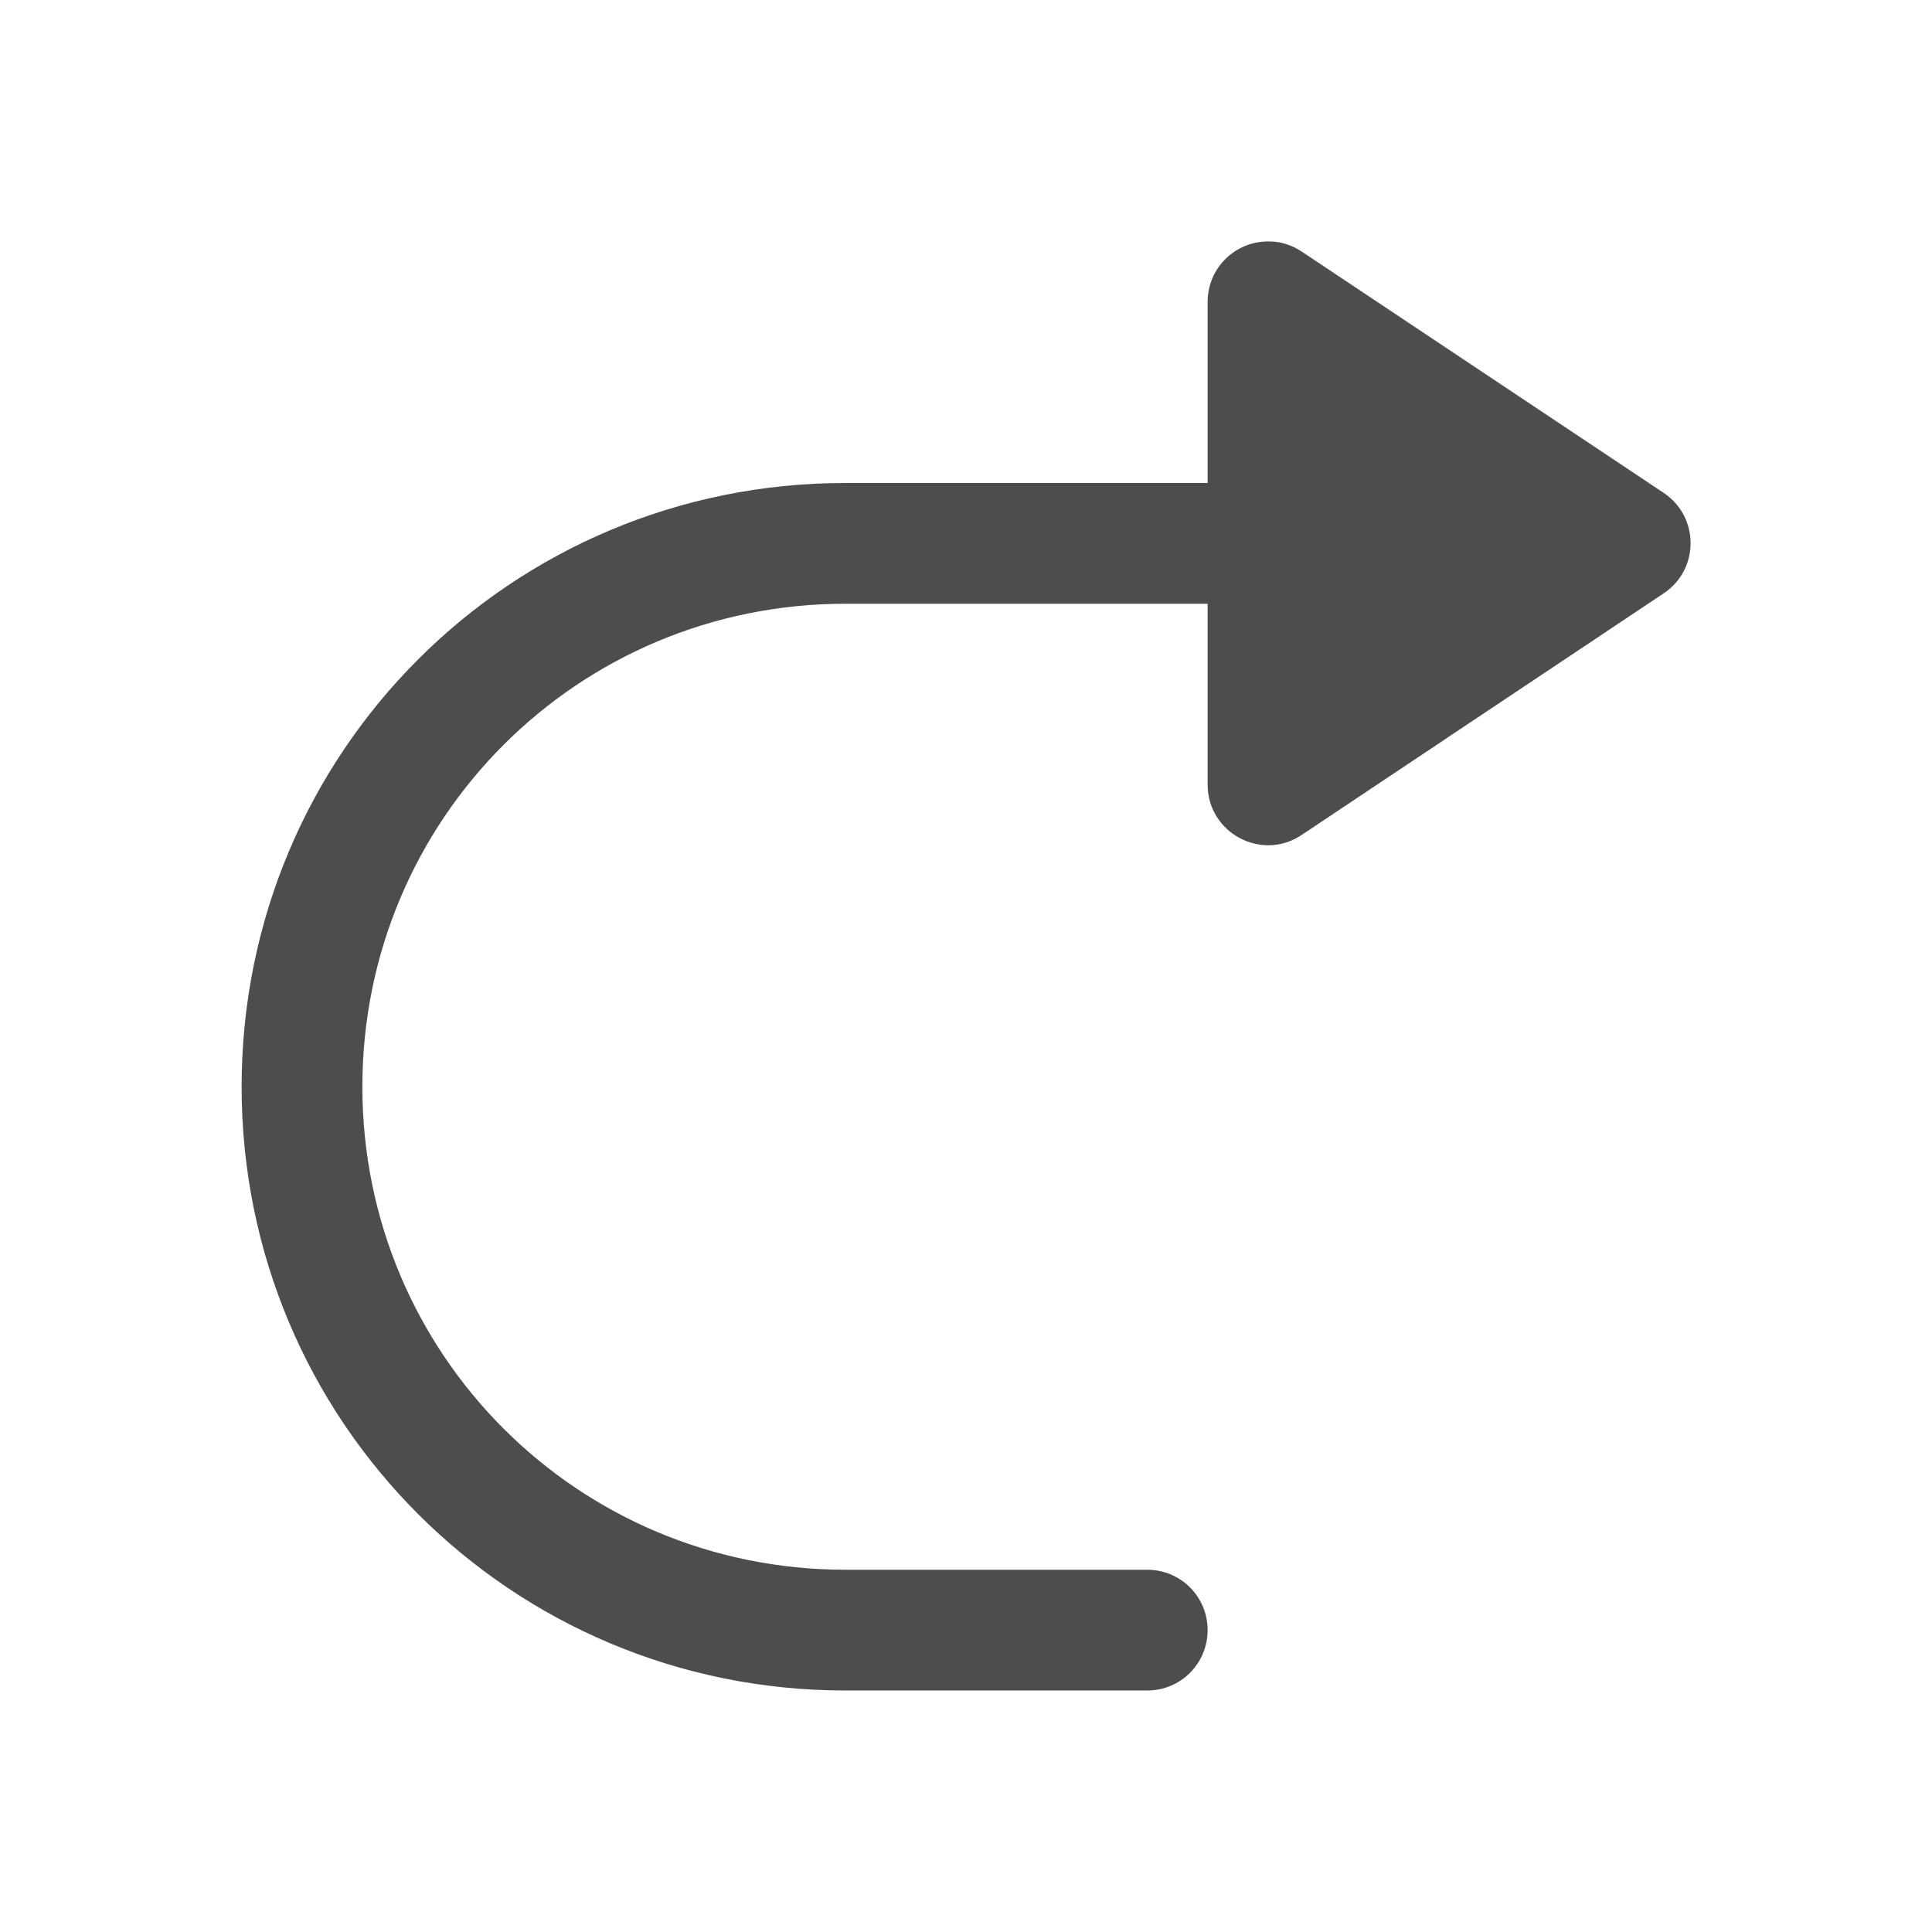
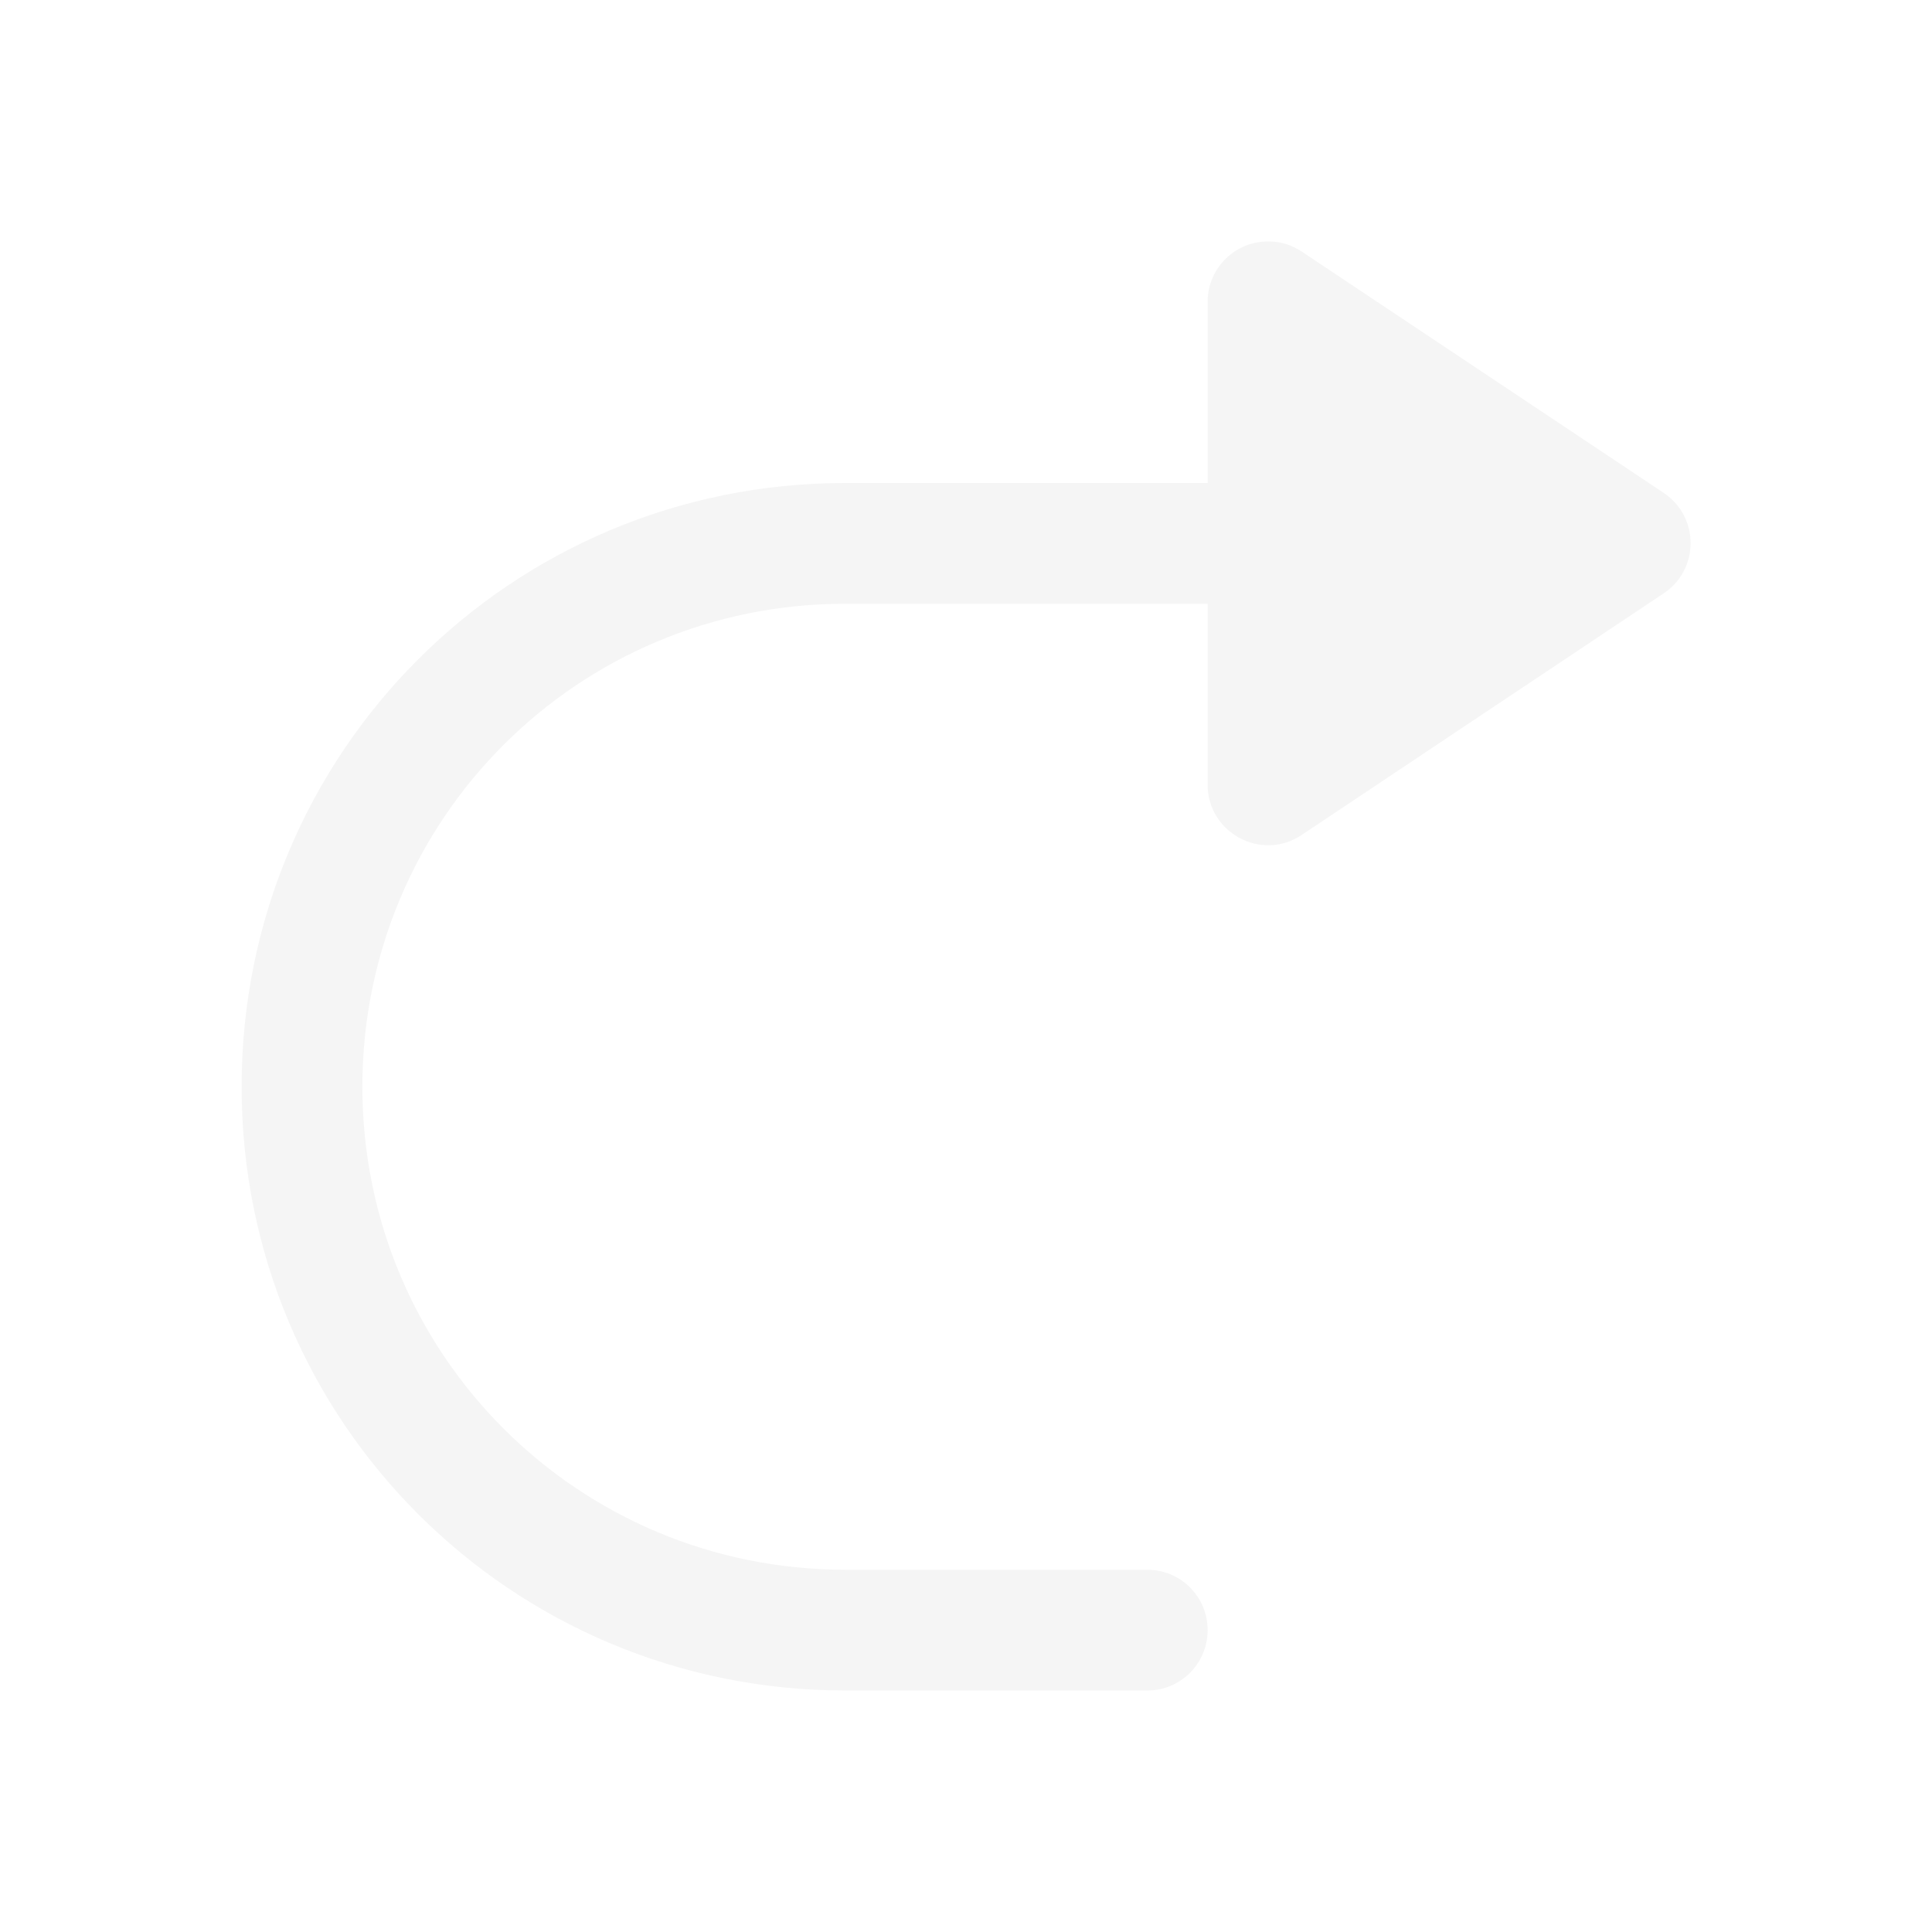
<svg xmlns="http://www.w3.org/2000/svg" width="16" height="16" viewBox="0 0 16 16" id="svg2" version="1.1">
  <defs id="defs3051">
    <style type="text/css" id="current-color-scheme">
    .ColorScheme-Text {
-     color:#4d4d4d;
+     color:#f5f5f5;
    }
    </style>
  </defs>
  <g id="layer1" transform="translate(-3,-1033.362)">
    <path style="fill:currentColor;fill-opacity:1;stroke:none" class="ColorScheme-Text" d="m 13.516,1035.362 c 0.093,0 0.184,0.031 0.262,0.082 l 3,2 c 0.297,0.198 0.297,0.634 0,0.832 l -3,2.002 c -0.332,0.221 -0.777,-0.019 -0.777,-0.418 l 0,-1.498 -2,0 -1,0 c -2.216,0 -4,1.784 -4,4 0,2.216 1.784,4 4,4 l 1.5,0 0.5,0 0.5,0 c 0.277,0 0.5,0.223 0.5,0.5 0,0.277 -0.223,0.5 -0.5,0.5 l -0.5,0 -0.5,0 -1.5,0 c -2.77,0 -5,-2.23 -5,-5 0,-2.77 2.23,-5 5,-5 l 1,0 2,0 0,-1.502 c 0.001,-0.282 0.234,-0.507 0.516,-0.498 z" id="path4139" />
  </g>
</svg>
